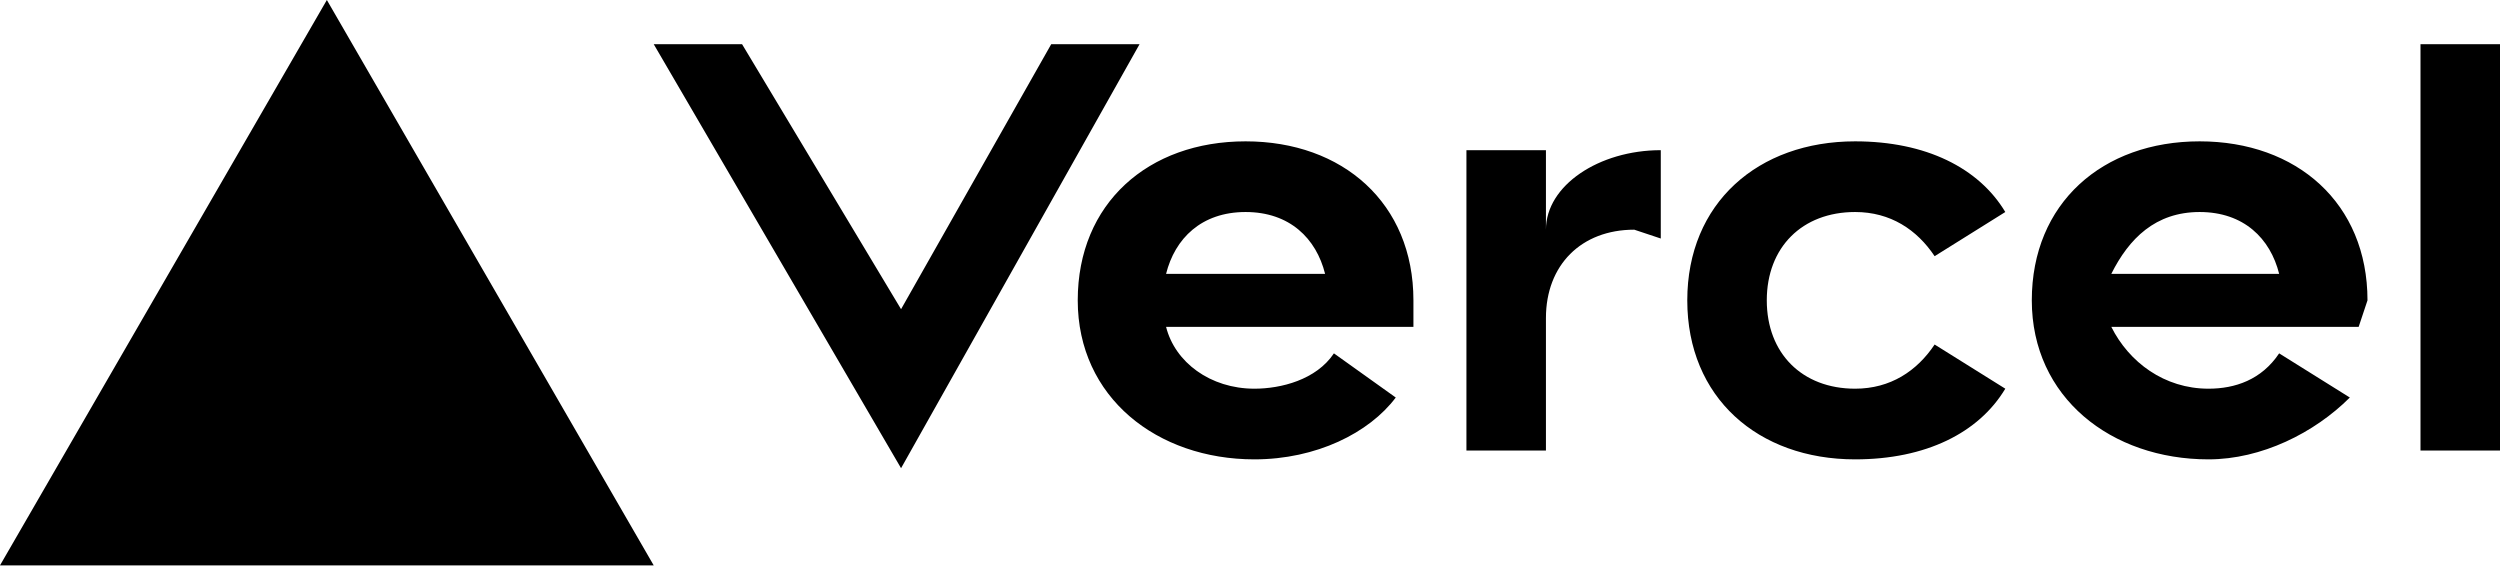
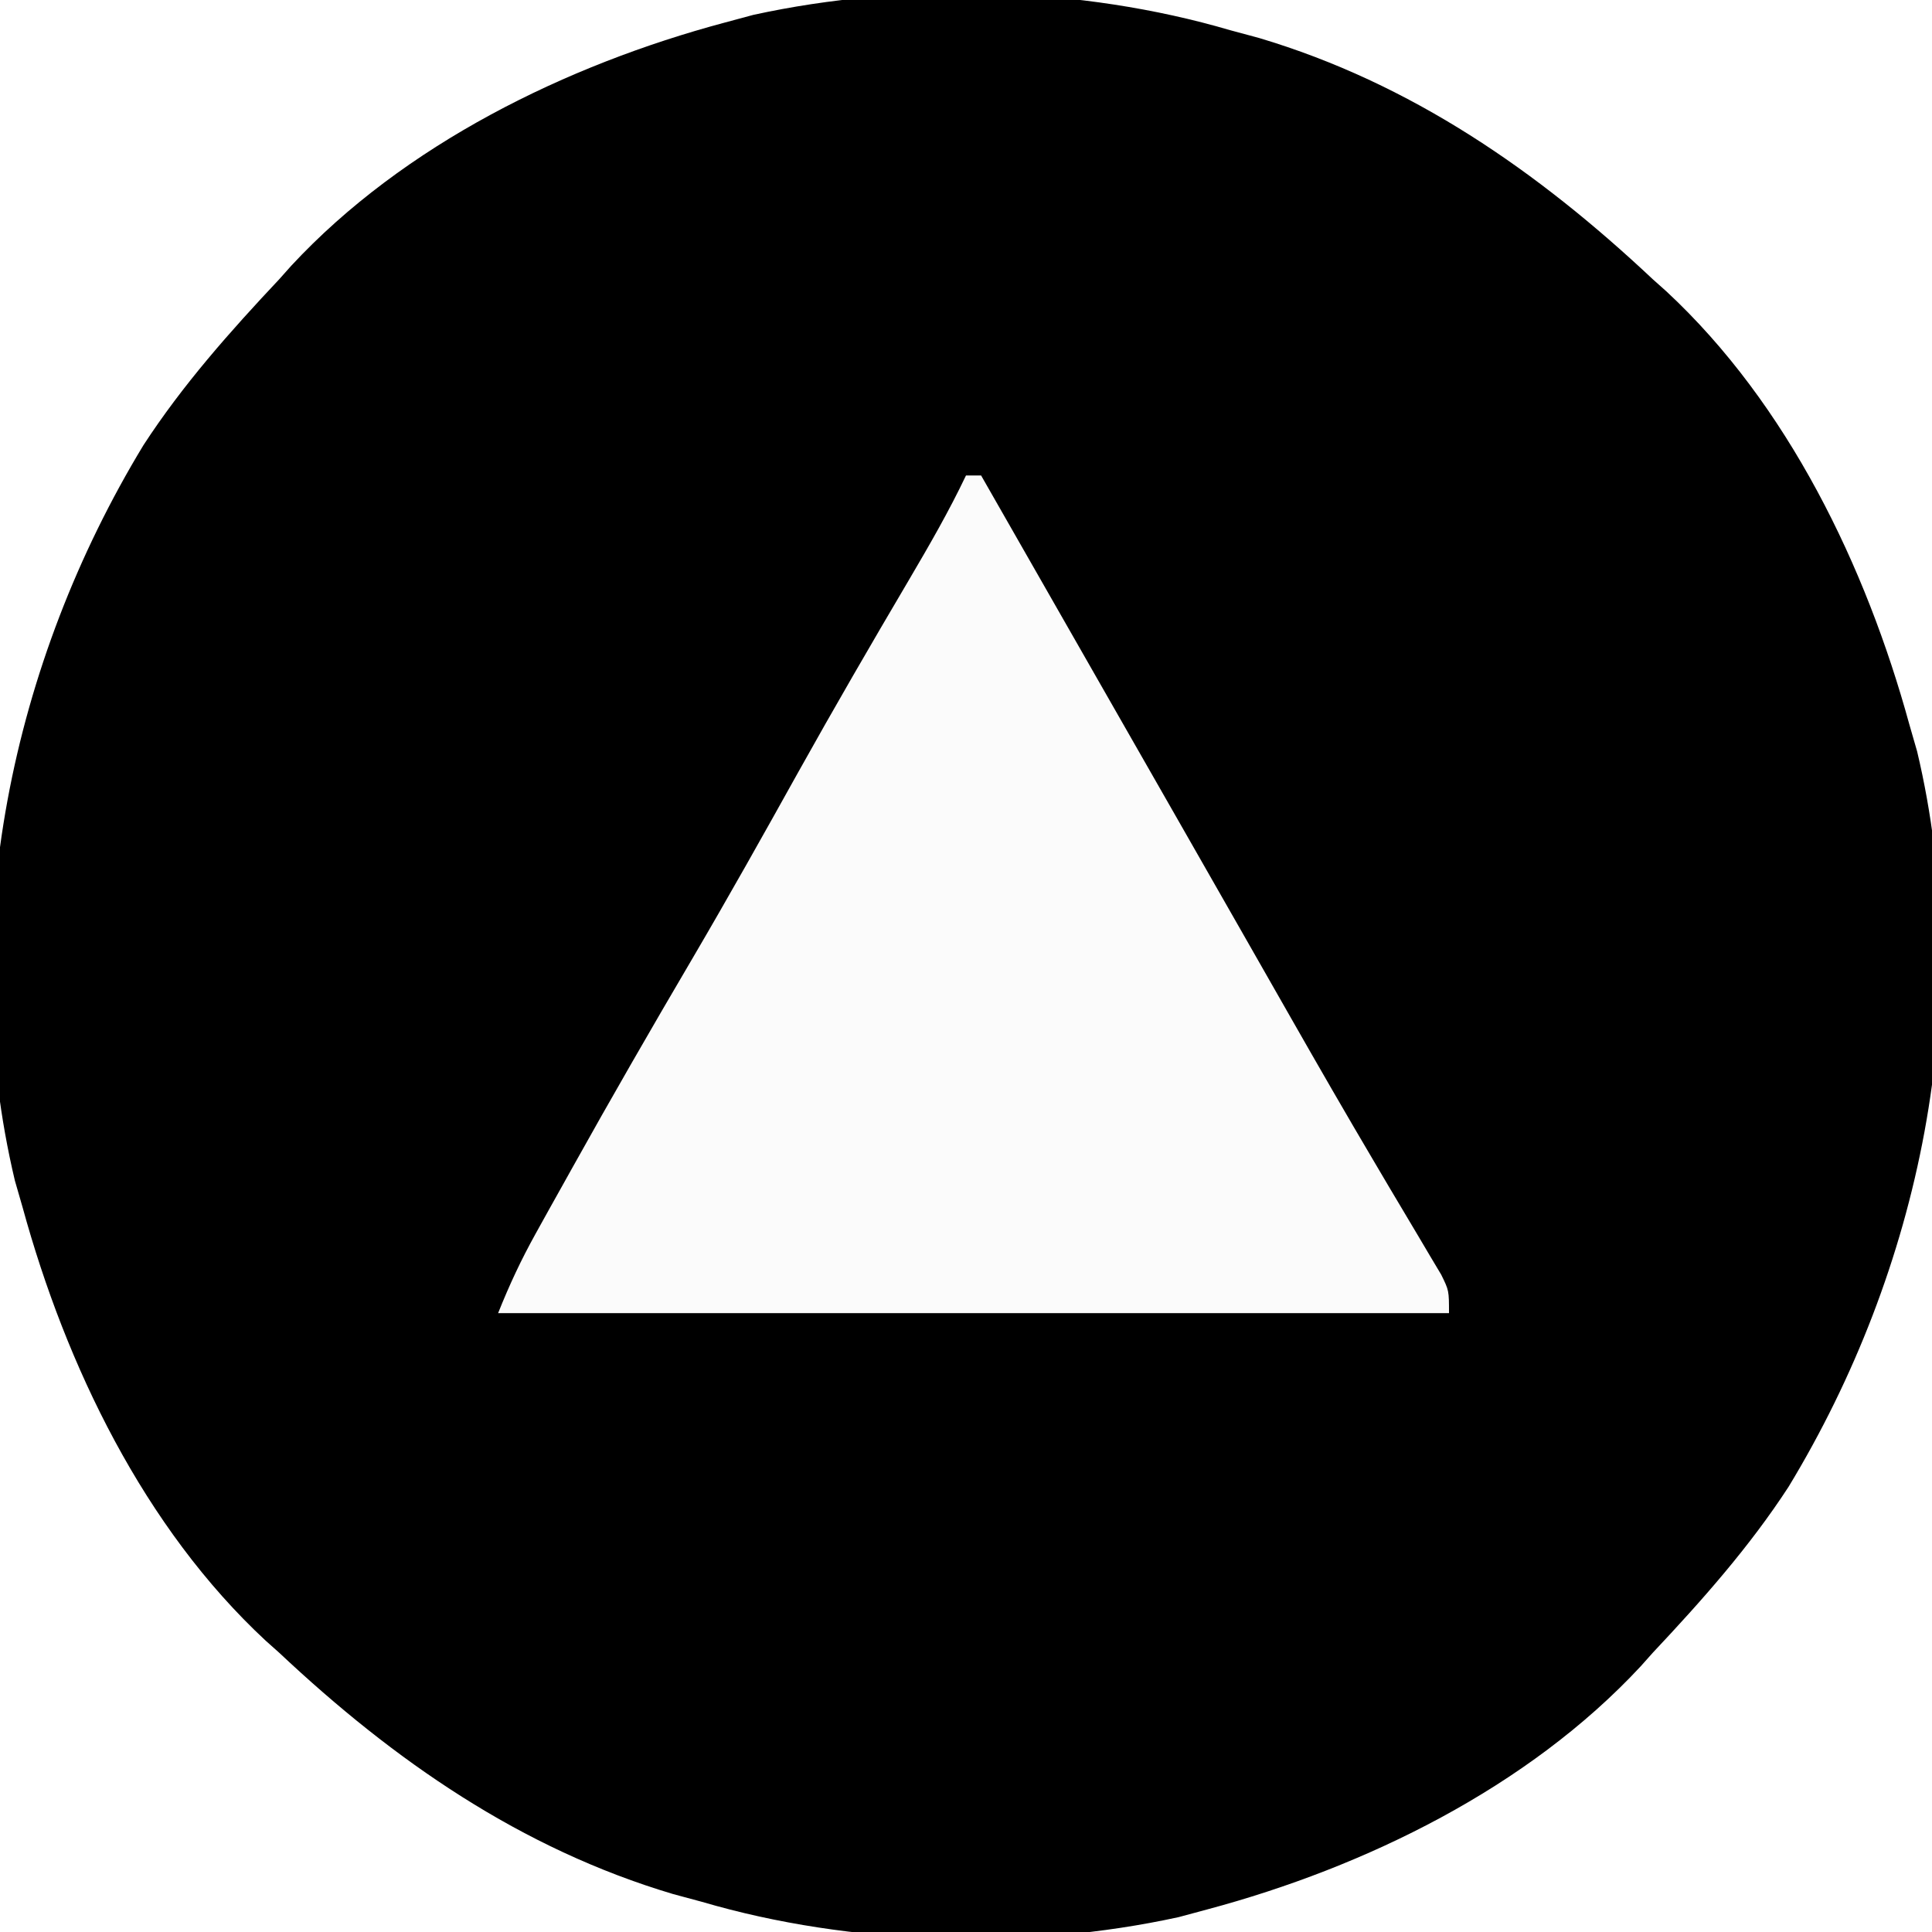
- <svg xmlns="http://www.w3.org/2000/svg" fill="none" viewBox="0 0 283 64">
-   <path fill="black" d="M141 16c-11 0-19 7-19 18s9 18 20 18c7 0 13-3 16-7l-7-5c-2 3-6 4-9 4-5 0-9-3-10-7h28v-3c0-11-8-18-19-18zm-9 15c1-4 4-7 9-7s8 3 9 7h-18zm117-15c-11 0-19 7-19 18s9 18 20 18c6 0 12-3 16-7l-8-5c-2 3-5 4-8 4-5 0-9-3-11-7h28l1-3c0-11-8-18-19-18zm-10 15c2-4 5-7 10-7s8 3 9 7h-19zm-39 3c0 6 4 10 10 10 4 0 7-2 9-5l8 5c-3 5-9 8-17 8-11 0-19-7-19-18s8-18 19-18c8 0 14 3 17 8l-8 5c-2-3-5-5-9-5-6 0-10 4-10 10zm83-29v46h-9V5h9zM37 0l37 64H0L37 0zm92 5-27 48L74 5h10l18 30 17-30h10zm59 12v10l-3-1c-6 0-10 4-10 10v15h-9V17h9v9c0-5 6-9 13-9z" />
+ <svg xmlns="http://www.w3.org/2000/svg" version="1.1" width="256" height="256">
+   <path d="M0 0 C1.258 0.339 2.516 0.678 3.812 1.027 C23.986 7.032 40.806 18.712 56 33 C56.59 33.526 57.181 34.052 57.789 34.594 C73.919 49.577 84.258 71.065 90 92 C90.509 93.762 90.509 93.762 91.027 95.559 C98.912 128.734 91.435 164.247 74 193 C68.814 200.98 62.505 208.082 56 215 C55.474 215.59 54.948 216.181 54.406 216.789 C39.483 232.855 17.915 243.403 -3 249 C-4.889 249.509 -4.889 249.509 -6.816 250.027 C-27.023 254.452 -50.184 253.823 -70 248 C-71.887 247.491 -71.887 247.491 -73.812 246.973 C-93.986 240.968 -110.806 229.288 -126 215 C-126.886 214.211 -126.886 214.211 -127.789 213.406 C-143.919 198.423 -154.258 176.935 -160 156 C-160.339 154.826 -160.678 153.651 -161.027 152.441 C-168.912 119.266 -161.435 83.753 -144 55 C-138.814 47.02 -132.505 39.918 -126 33 C-125.474 32.41 -124.948 31.819 -124.406 31.211 C-109.483 15.145 -87.915 4.597 -67 -1 C-65.741 -1.339 -64.481 -1.678 -63.184 -2.027 C-42.977 -6.452 -19.816 -5.823 0 0 Z " fill="#000000" transform="translate(163,4)" />
+   <path d="M0 0 C0.66 0 1.32 0 2 0 C11.035 15.812 11.035 15.812 20.07 31.623 C20.401 32.202 20.732 32.781 21.072 33.377 C22.06 35.105 23.048 36.834 24.036 38.562 C25.354 40.87 26.673 43.177 27.992 45.484 C31.014 50.772 34.035 56.061 37.051 61.352 C38.406 63.73 39.762 66.108 41.119 68.485 C41.786 69.655 42.452 70.825 43.119 71.994 C46.741 78.352 50.393 84.69 54.117 90.988 C54.771 92.096 55.424 93.204 56.097 94.345 C57.338 96.443 58.584 98.537 59.836 100.628 C60.385 101.556 60.934 102.485 61.5 103.441 C61.985 104.253 62.469 105.064 62.969 105.901 C64 108 64 108 64 111 C22.42 111 -19.16 111 -62 111 C-60.494 107.236 -58.968 103.965 -57.016 100.449 C-56.417 99.371 -55.819 98.292 -55.203 97.181 C-54.552 96.016 -53.901 94.852 -53.25 93.688 C-52.918 93.091 -52.586 92.495 -52.243 91.88 C-47.013 82.492 -41.648 73.188 -36.202 63.923 C-31.444 55.81 -26.845 47.615 -22.274 39.397 C-17.475 30.792 -12.534 22.275 -7.529 13.789 C-4.863 9.256 -2.259 4.75 0 0 Z " fill="#FBFBFB" transform="translate(128,63)" />
</svg>
